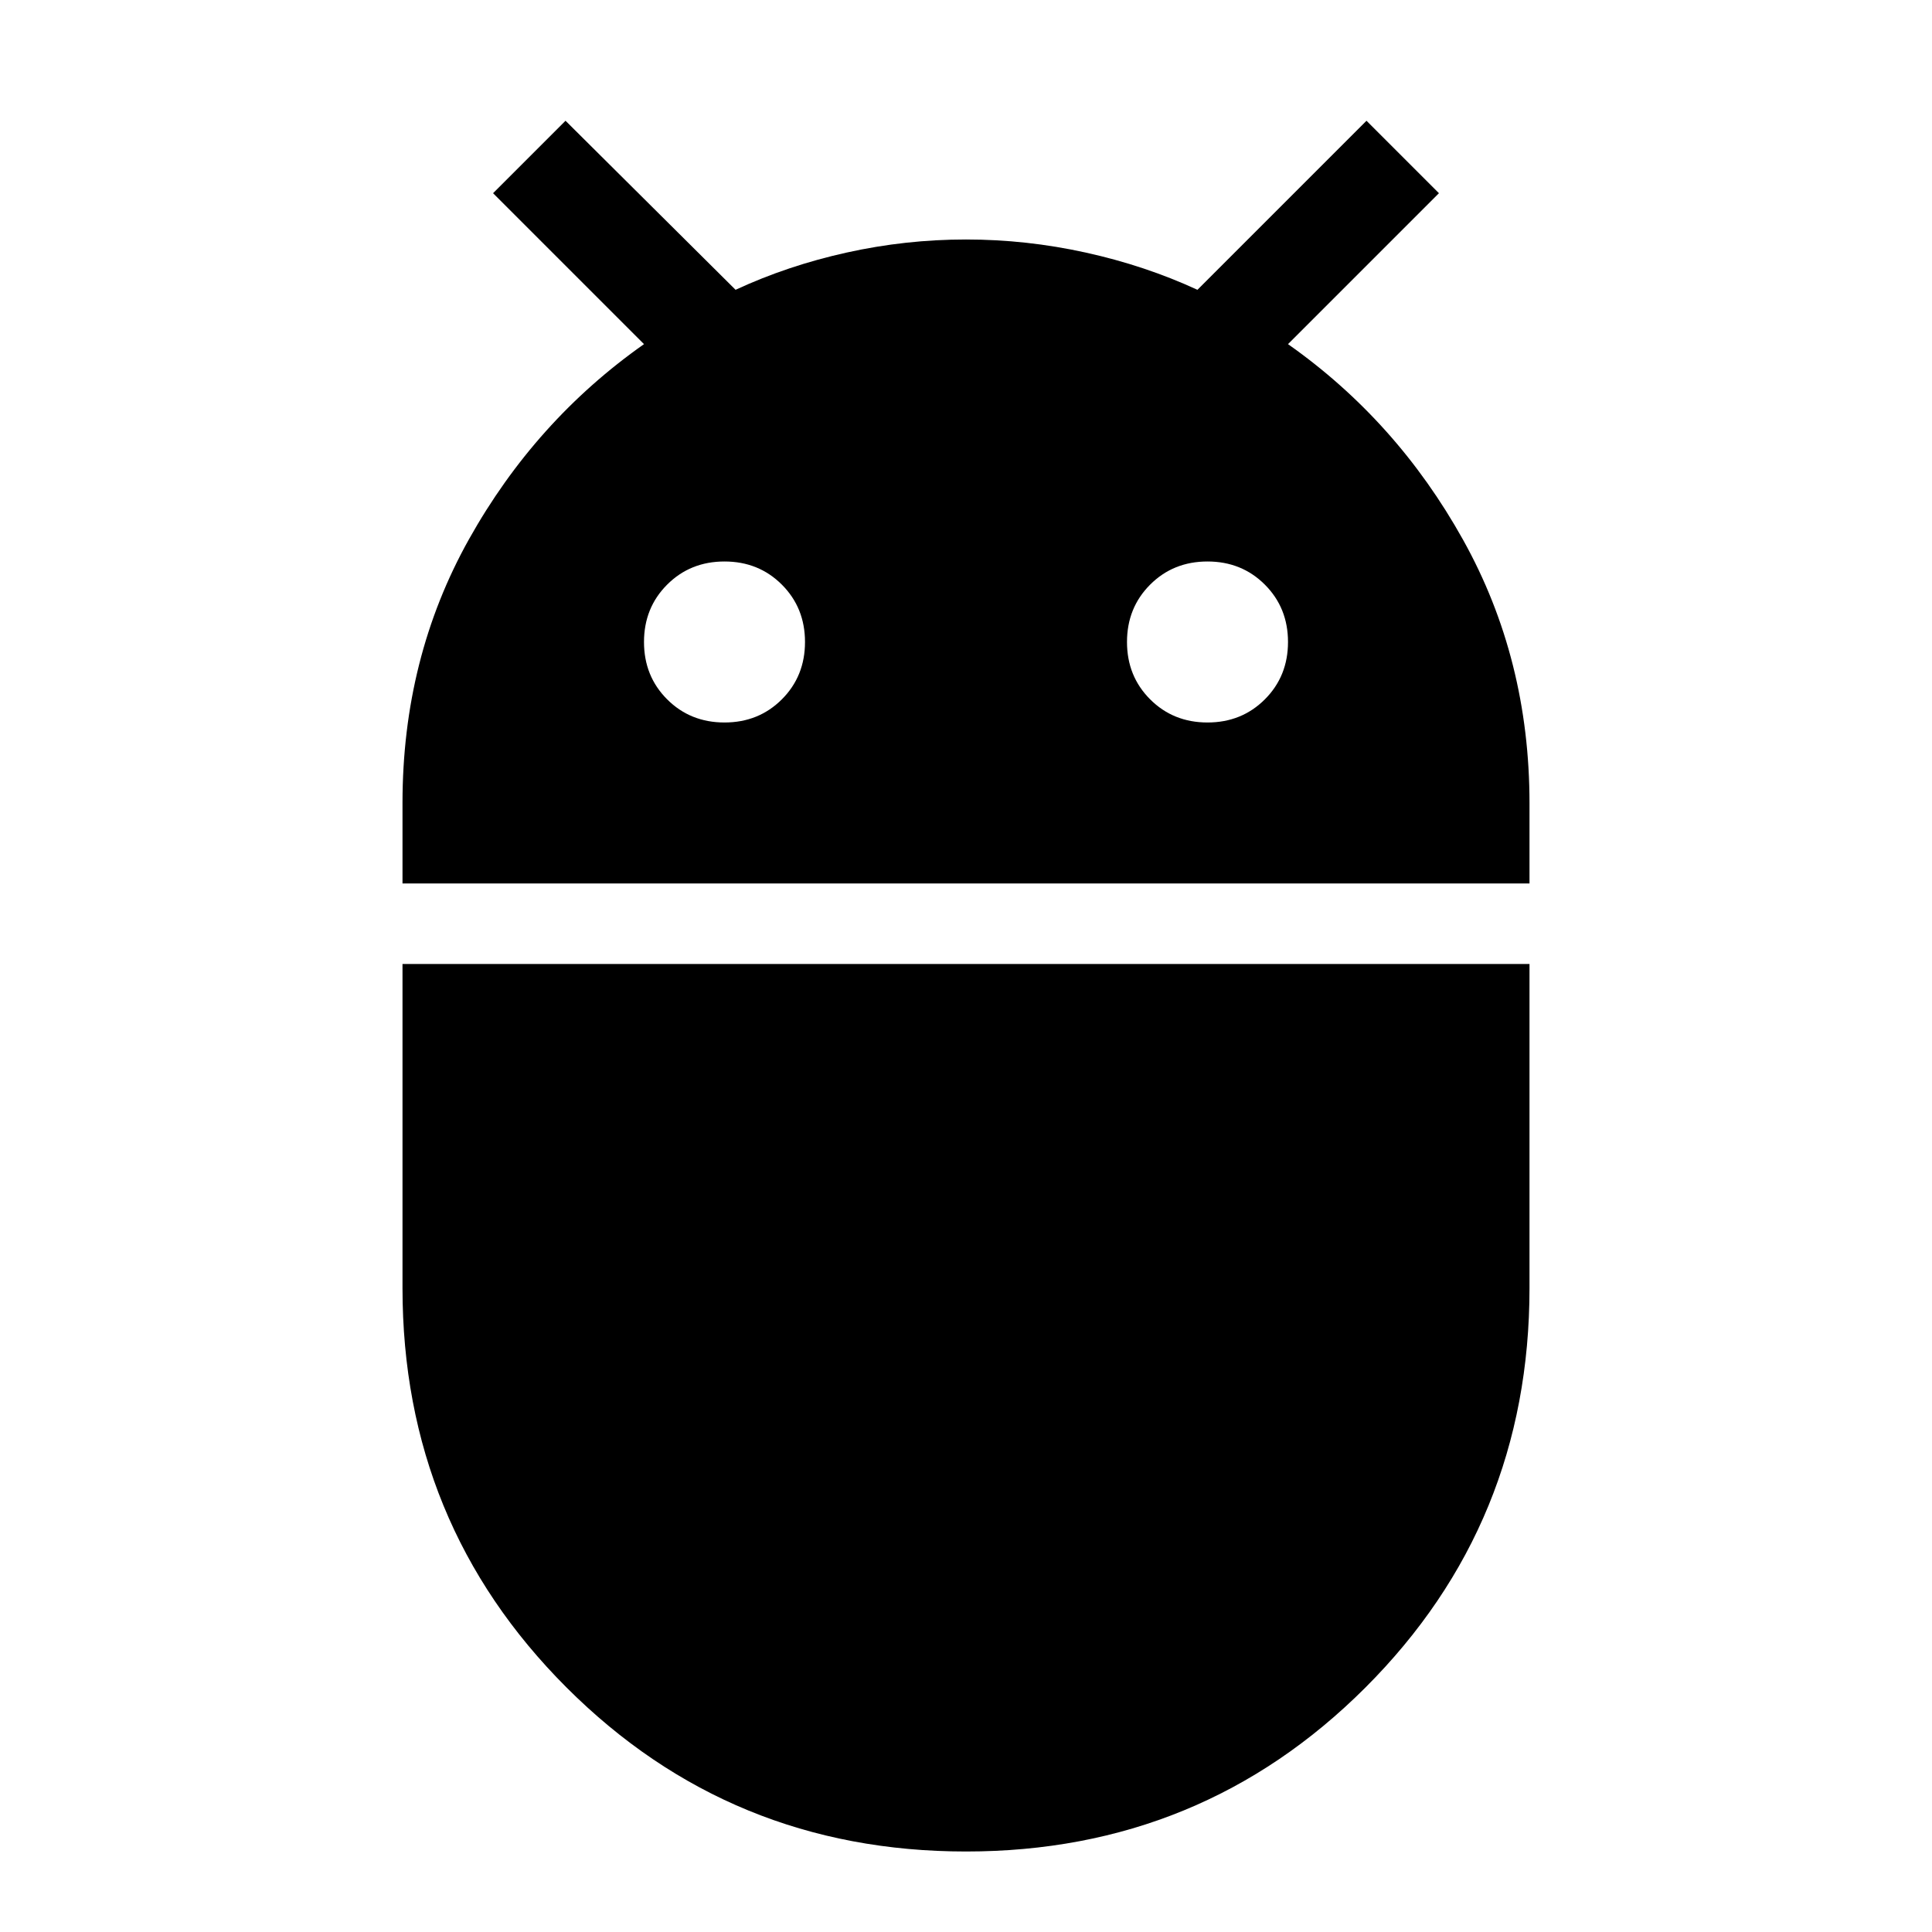
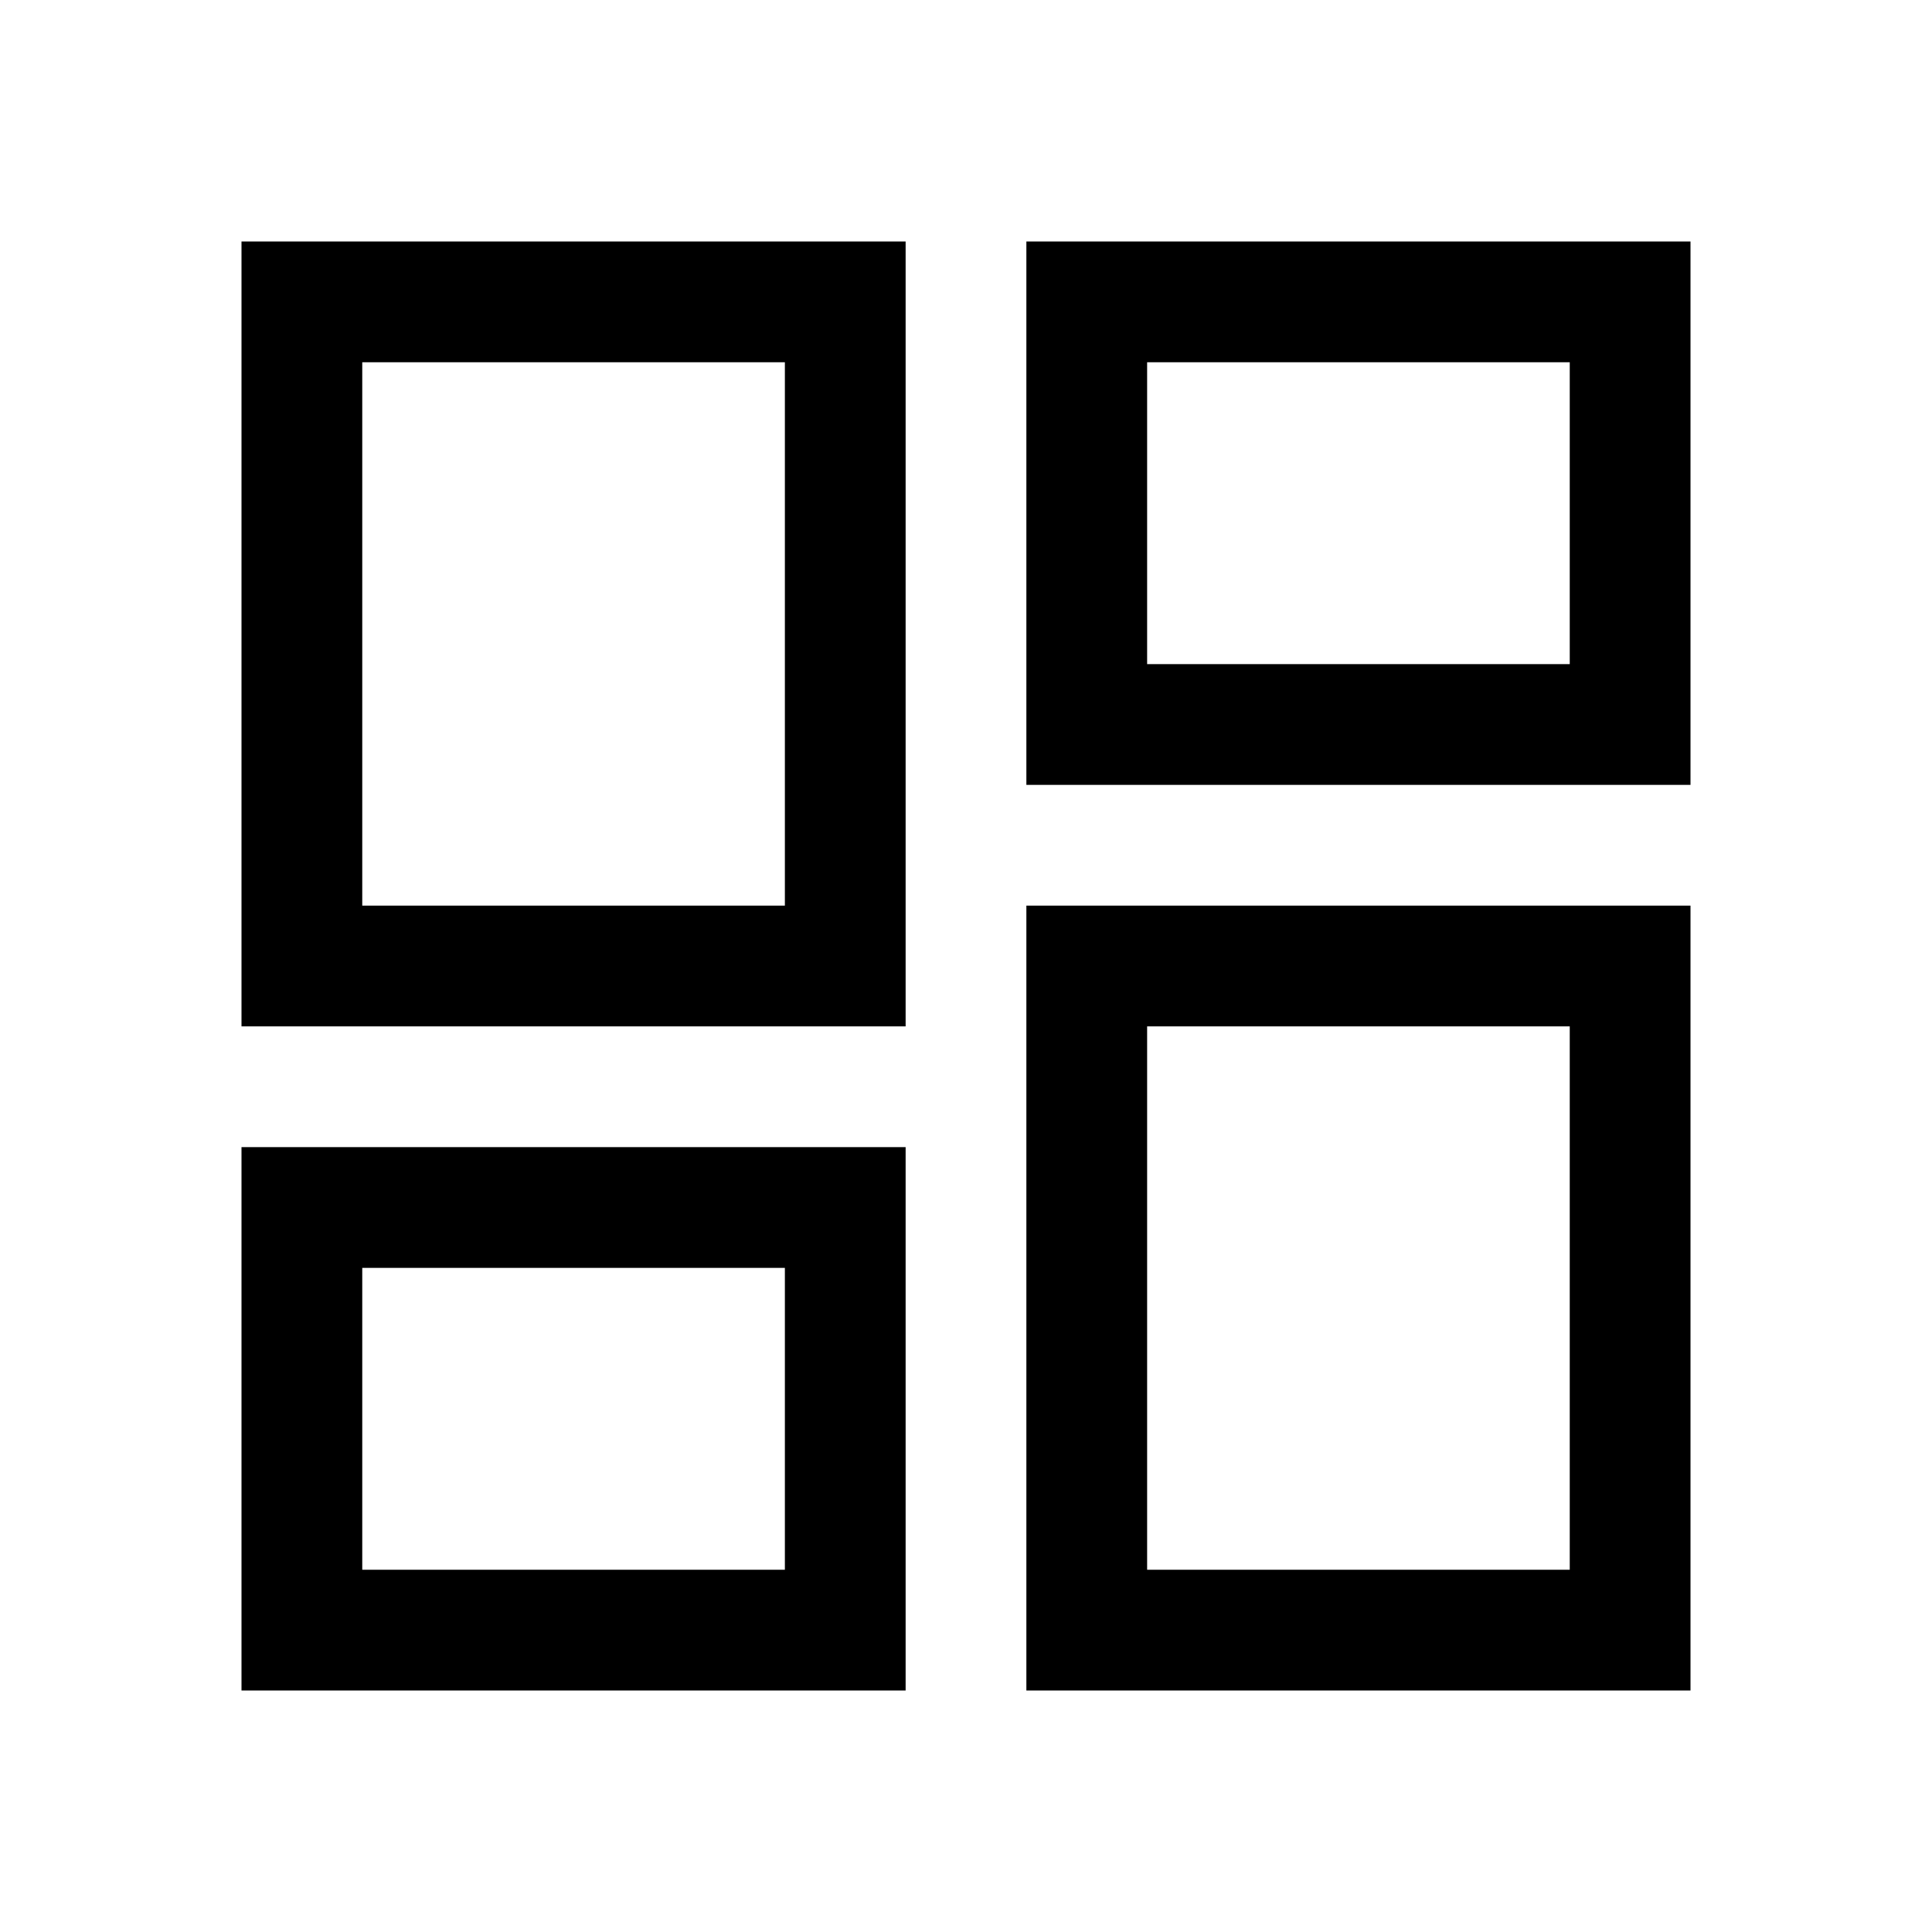
<svg xmlns="http://www.w3.org/2000/svg" height="48px" viewBox="0 -960 960 960" width="48px" fill="#000000">
-   <path d="M200-521v-40q0-72 33-131t87-97l-75-75 36-36 84.5 84q25.85-12 55.17-18.5Q450-841 480-841t59.5 6.5Q569-828 595-816l84-84 36 36-75 75q54 38 87 97.24 33 59.24 33 130.93V-521H200Zm400-80q17 0 28.5-11.5T640-641q0-17-11.5-28.5T600-681q-17 0-28.5 11.5T560-641q0 17 11.5 28.5T600-601Zm-240 0q17 0 28.5-11.5T400-641q0-17-11.5-28.5T360-681q-17 0-28.5 11.5T320-641q0 17 11.5 28.5T360-601ZM480-40q-117 0-198.5-81.5T200-320v-161h560v161q0 117-81.5 198.5T480-40Z" />
+   <path d="M510-570v-270h330v270H510ZM120-450v-390h330v390H120Zm390 330v-390h330v390H510Zm-390 0v-270h330v270H120Zm60-390h210v-270H180v270Zm390 330h210v-270H570v270Zm0-450h210v-150H570v150ZM180-180h210v-150H180v150Zm210-330Zm180-120Zm0 180ZM390-330Z" />
</svg>
